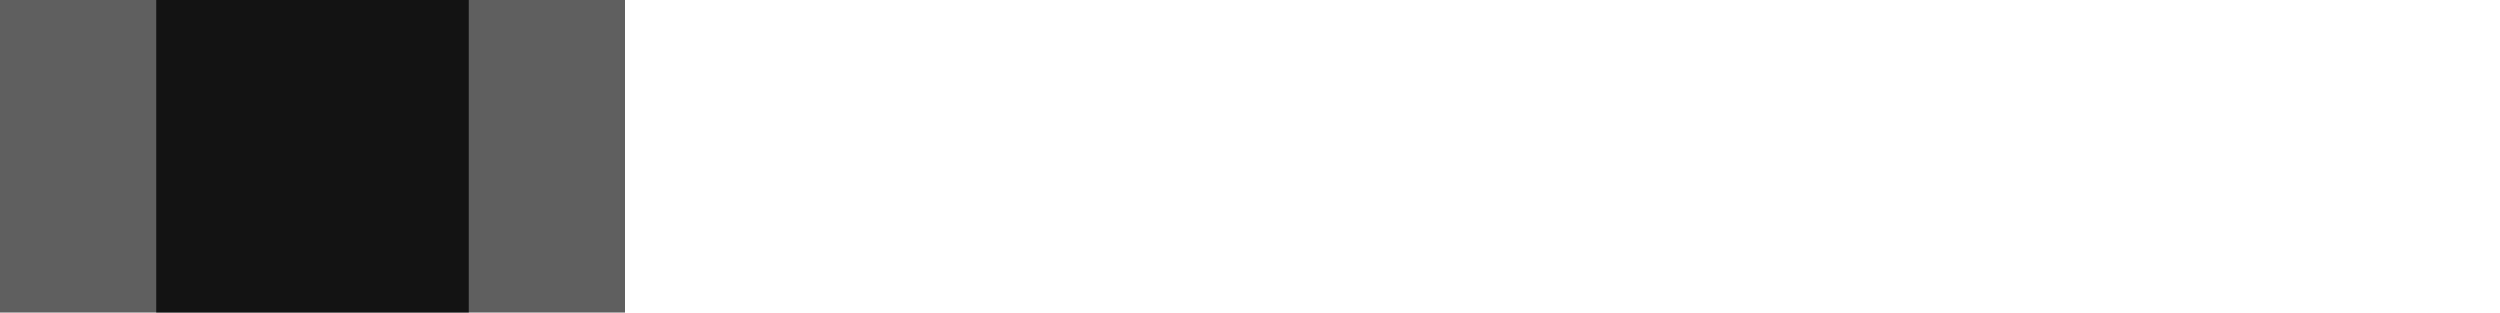
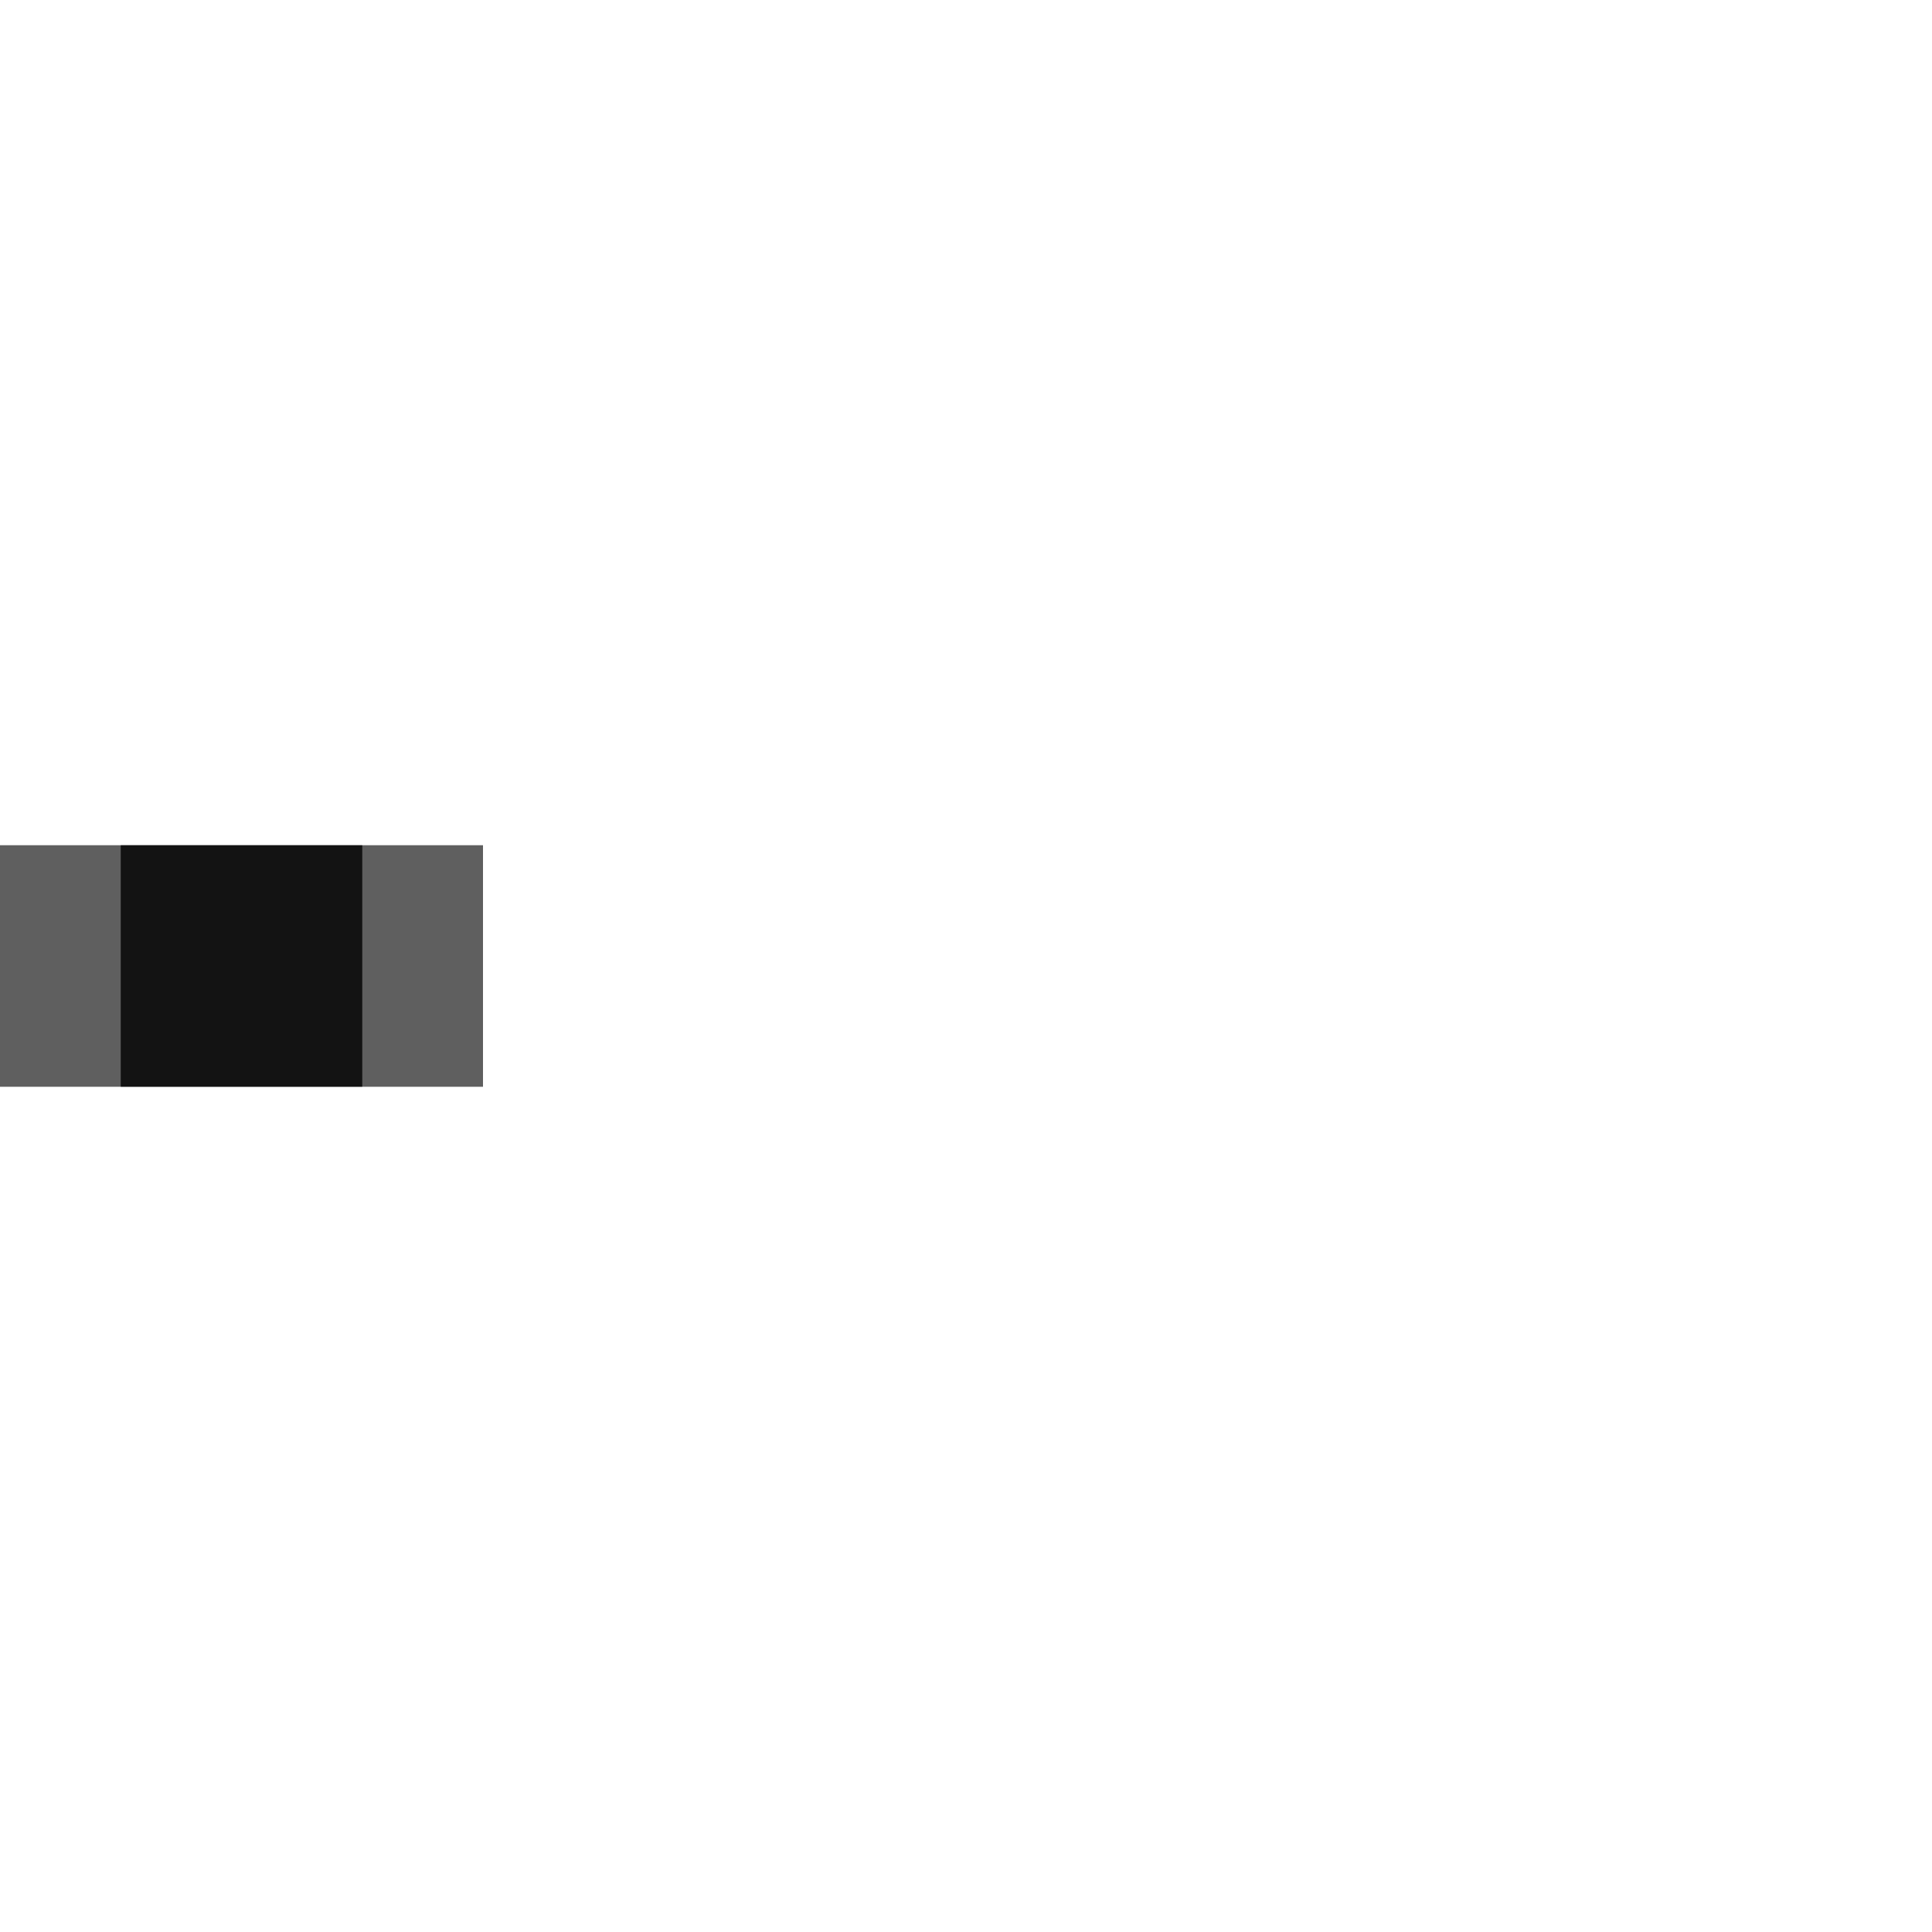
- <svg xmlns="http://www.w3.org/2000/svg" viewBox="0 14 32 4" fill="currentColor" preserveAspectRatio="none">
+ <svg xmlns="http://www.w3.org/2000/svg" viewBox="0 0 32 32" fill="currentColor">
  <path opacity="0.8" transform="translate(0 0)" d="M2 14 V18 H6 V14z">
    <animateTransform attributeName="transform" type="translate" values="0 0; 24 0; 0 0" dur="2s" begin="0" repeatCount="indefinite" keySplines="0.2 0.2 0.4 0.8;0.2 0.2 0.4 0.8" calcMode="spline" />
  </path>
  <path opacity="0.5" transform="translate(0 0)" d="M0 14 V18 H8 V14z">
    <animateTransform attributeName="transform" type="translate" values="0 0; 24 0; 0 0" dur="2s" begin="0.1s" repeatCount="indefinite" keySplines="0.2 0.2 0.4 0.8;0.2 0.2 0.4 0.8" calcMode="spline" />
  </path>
  <path opacity="0.25" transform="translate(0 0)" d="M0 14 V18 H8 V14z">
    <animateTransform attributeName="transform" type="translate" values="0 0; 24 0; 0 0" dur="2s" begin="0.2s" repeatCount="indefinite" keySplines="0.2 0.2 0.4 0.8;0.2 0.2 0.4 0.8" calcMode="spline" />
  </path>
</svg>
